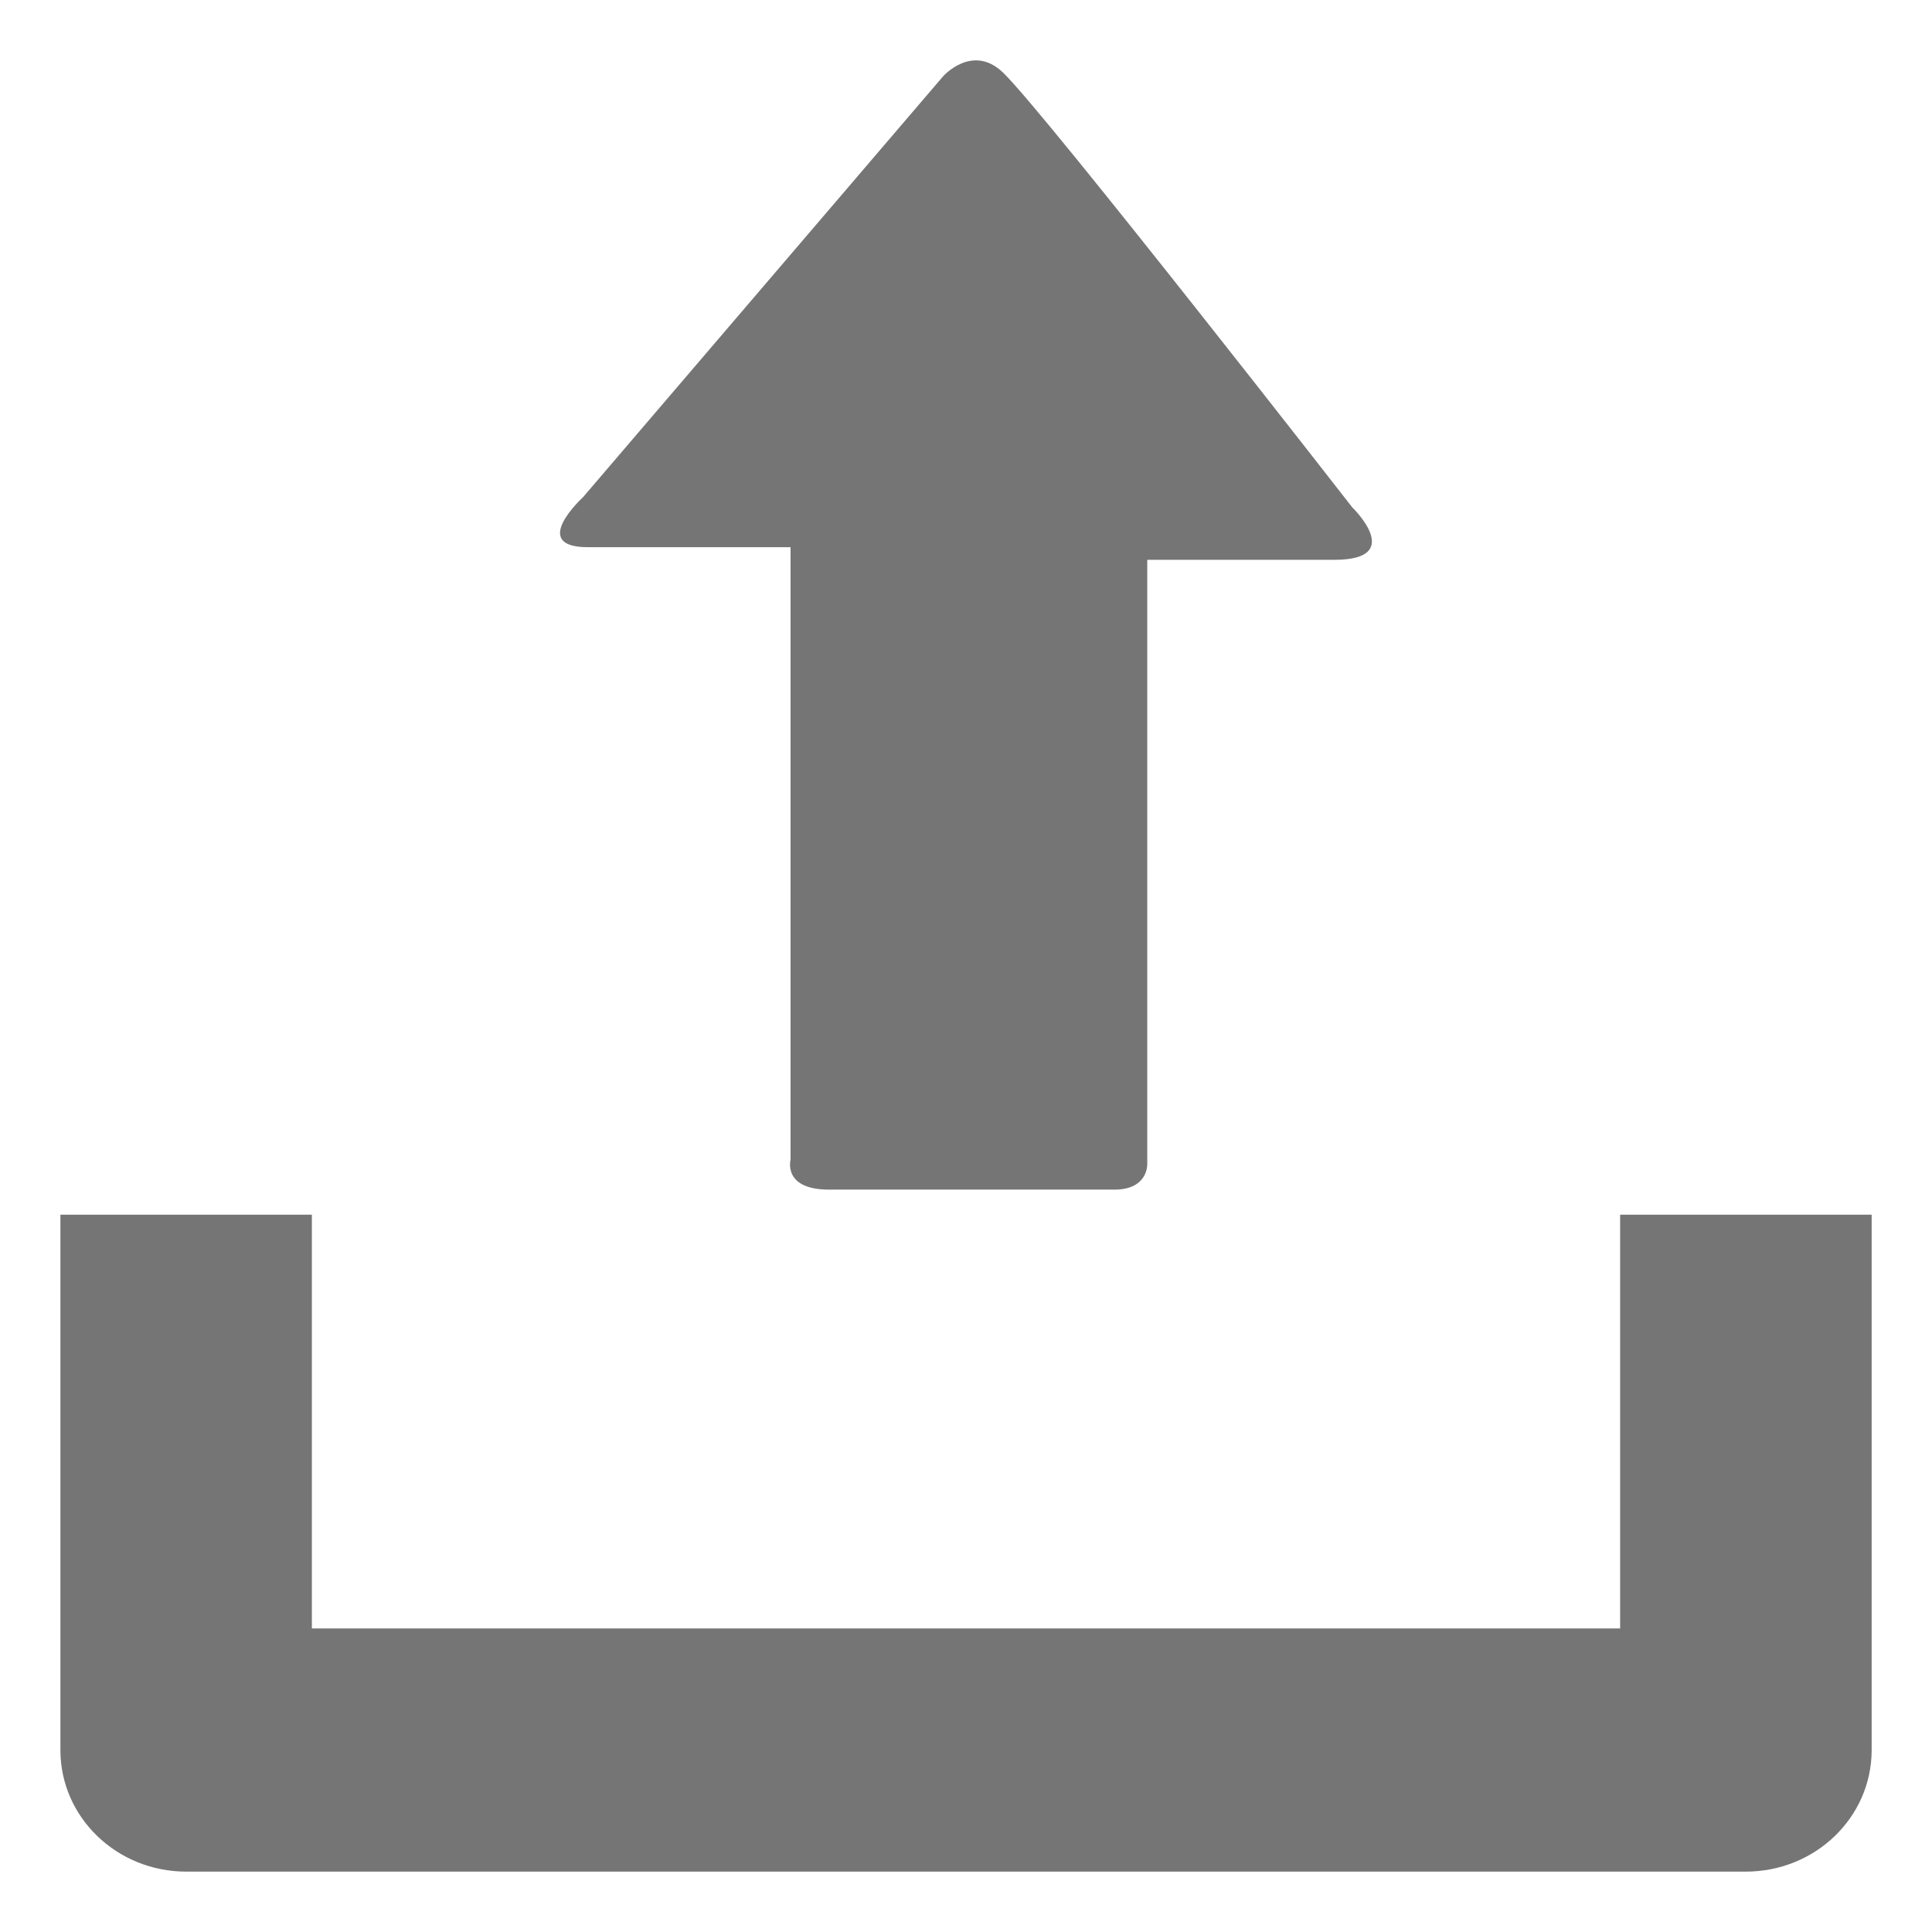
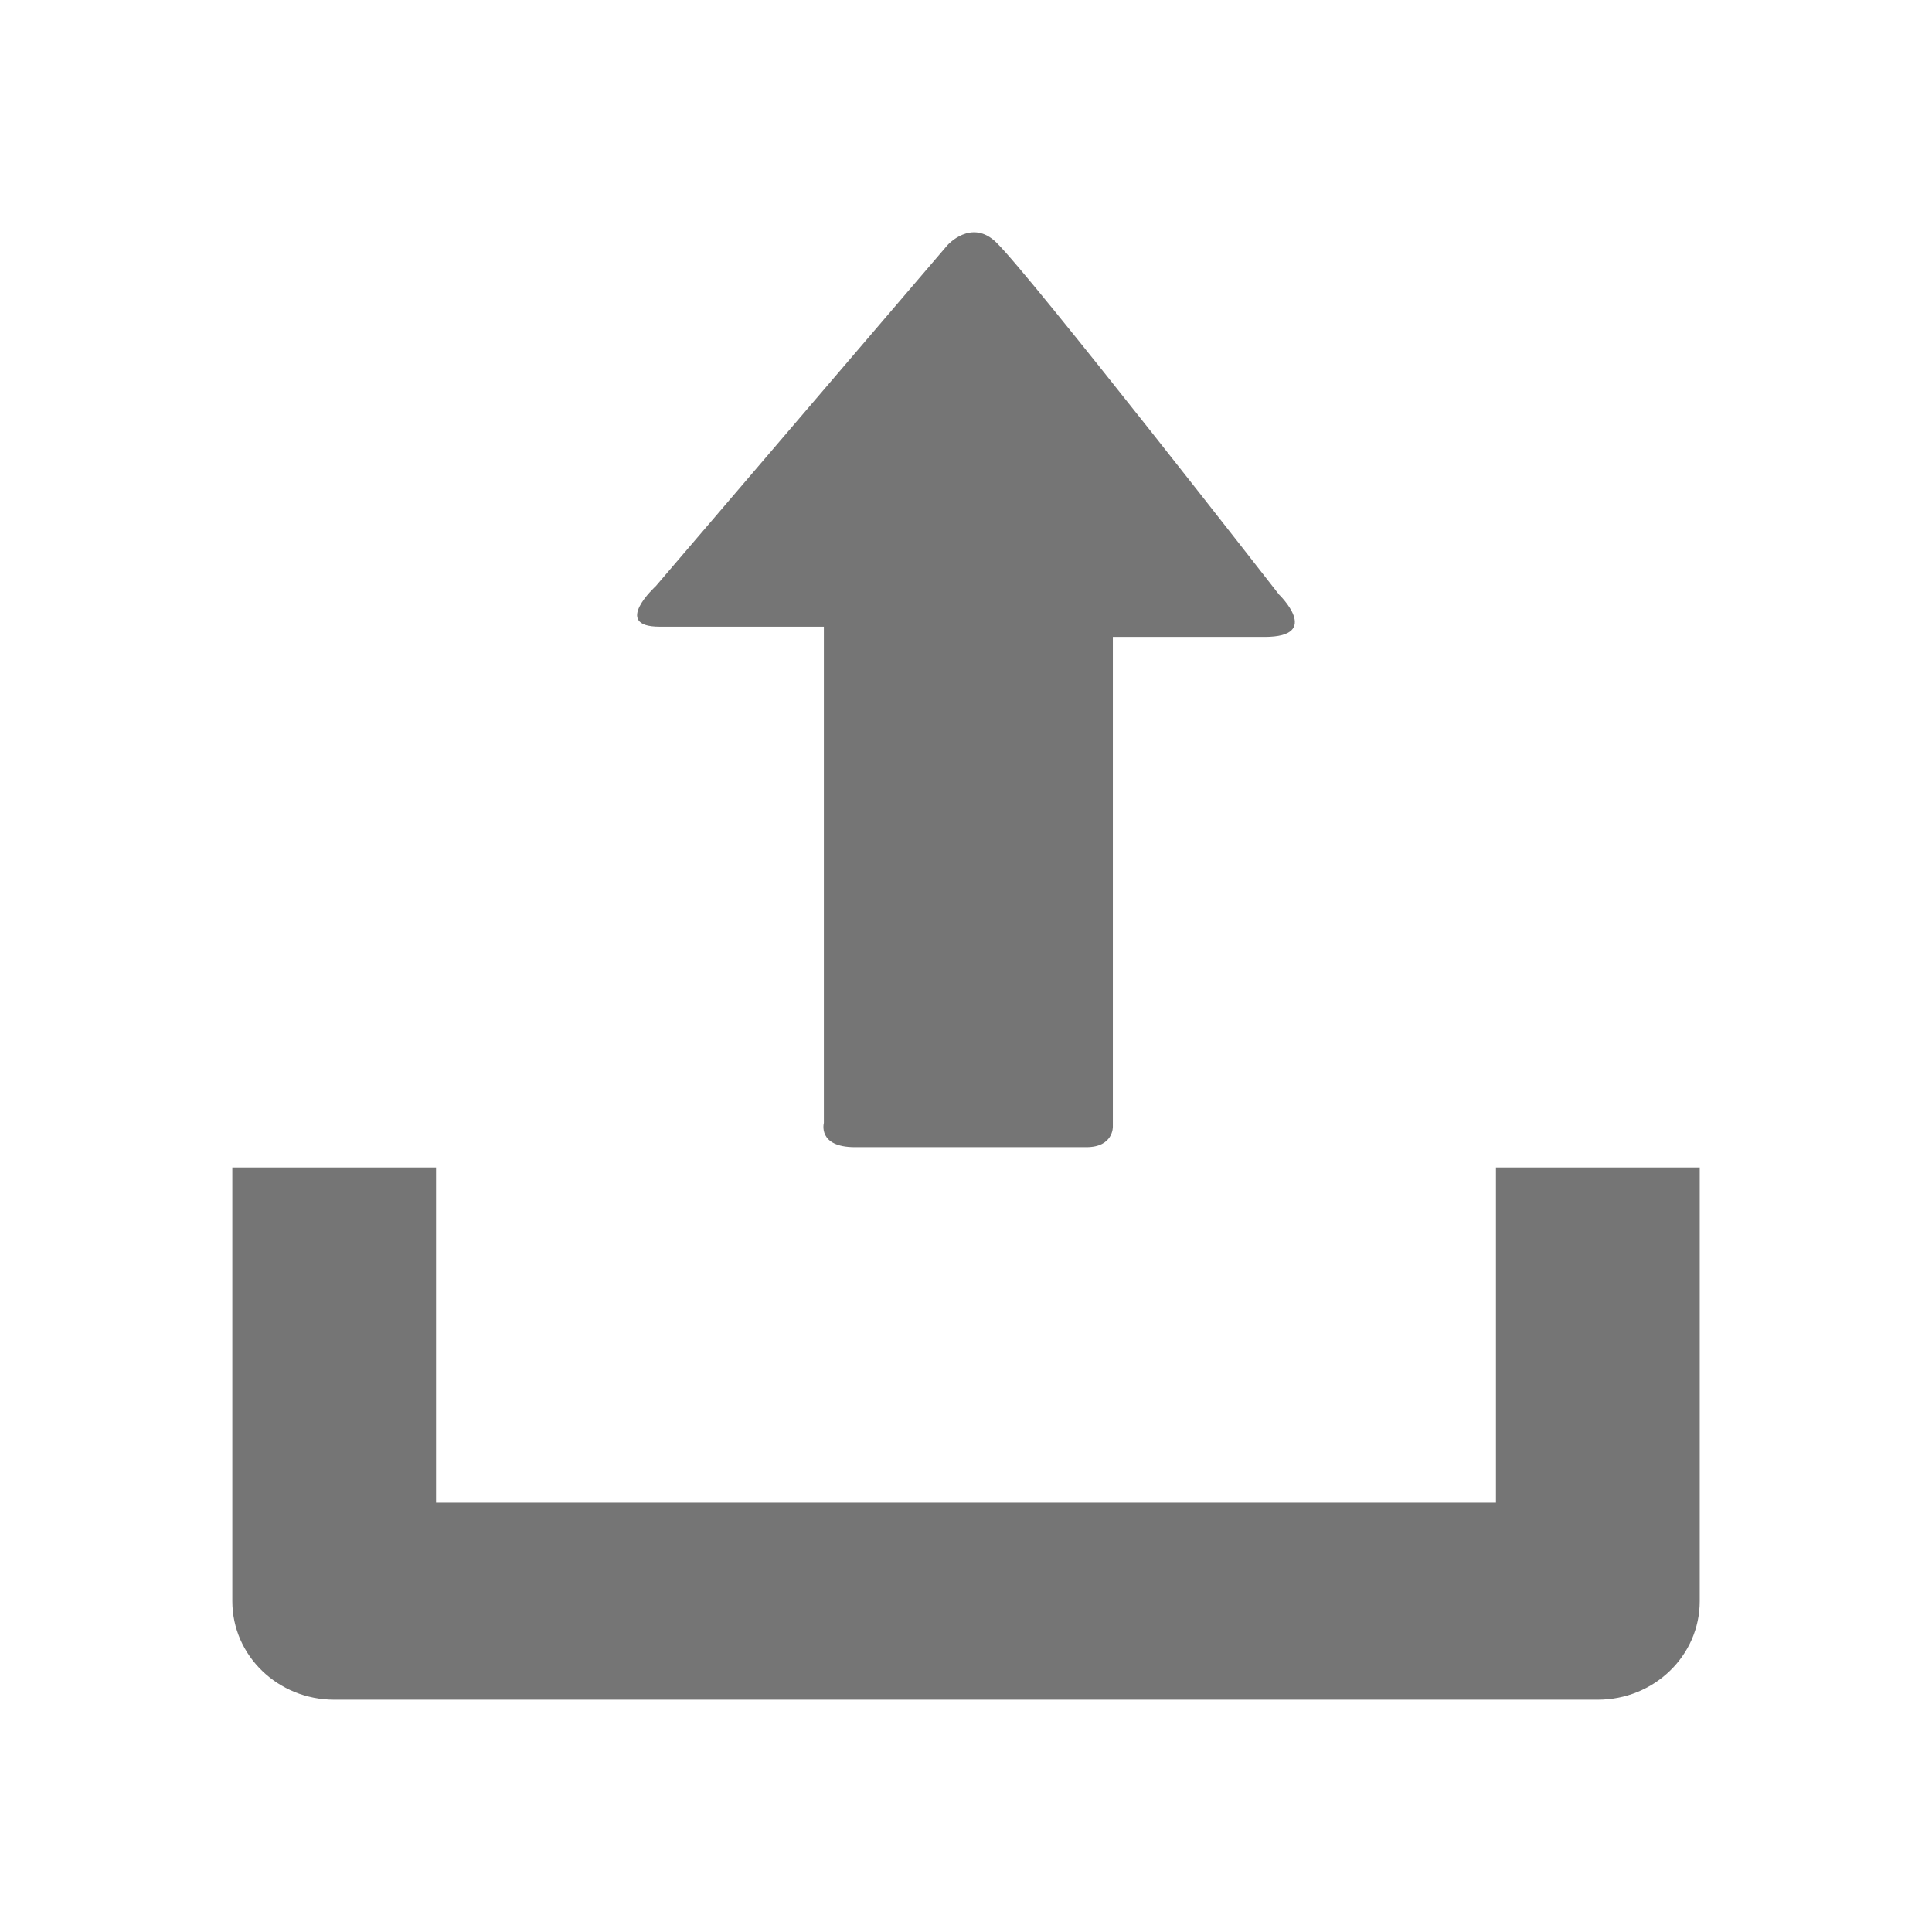
<svg xmlns="http://www.w3.org/2000/svg" version="1.1" id="Capa_1" x="0px" y="0px" viewBox="0 0 29.978 29.978" style="enable-background:new 0 0 29.978 29.978;" xml:space="preserve" width="512px" height="512px">
  <defs id="defs71" />
  <g id="g36">
-     <g id="g846" transform="matrix(0.9691498,0,0,0.9375,0.4624137,0.9368125)" style="stroke-width:1.049">
-       <path style="fill:#757575;stroke-width:1.049" id="path2" d="m 25.462,19.105 v 6.848 H 4.516 v -6.848 h -4.026 v 8.861 c 0,1.111 0.9,2.012 2.016,2.012 h 24.967 c 1.115,0 2.016,-0.9 2.016,-2.012 v -8.861 z" />
-       <path style="fill:#757575;stroke-width:1.049" id="path4" d="m 14.622,0.264 -5.764,6.965 c 0,0 -0.877,0.828 0.074,0.828 0.951,0 3.248,0 3.248,0 0,0 0,0.557 0,1.416 0,2.449 0,6.906 0,8.723 0,0 -0.129,0.494 0.615,0.494 0.75,0 4.035,0 4.572,0 0.536,0 0.524,-0.416 0.524,-0.416 0,-1.762 0,-6.373 0,-8.742 0,-0.768 0,-1.266 0,-1.266 0,0 1.842,0 2.998,0 1.154,0 0.285,-0.867 0.285,-0.867 0,0 -4.904,-6.51 -5.588,-7.193 -0.492,-0.495 -0.964,0.058 -0.964,0.058 z" />
+     <g id="g846" transform="matrix(0.7851749,0,0,0.7595332,3.220014,3.604357)" style="stroke-width:1.295">
+       <path style="fill:#757575;stroke-width:1.295" id="path2" d="m 25.462,19.105 v 6.848 H 4.516 v -6.848 h -4.026 v 8.861 c 0,1.111 0.9,2.012 2.016,2.012 h 24.967 c 1.115,0 2.016,-0.9 2.016,-2.012 v -8.861 z" />
+       <path style="fill:#757575;stroke-width:1.295" id="path4" d="m 14.622,0.264 -5.764,6.965 c 0,0 -0.877,0.828 0.074,0.828 0.951,0 3.248,0 3.248,0 0,0 0,0.557 0,1.416 0,2.449 0,6.906 0,8.723 0,0 -0.129,0.494 0.615,0.494 0.75,0 4.035,0 4.572,0 0.536,0 0.524,-0.416 0.524,-0.416 0,-1.762 0,-6.373 0,-8.742 0,-0.768 0,-1.266 0,-1.266 0,0 1.842,0 2.998,0 1.154,0 0.285,-0.867 0.285,-0.867 0,0 -4.904,-6.51 -5.588,-7.193 -0.492,-0.495 -0.964,0.058 -0.964,0.058 z" />
    </g>
    <g id="g6" />
    <g id="g8" />
    <g id="g10" />
    <g id="g12" />
    <g id="g14" />
    <g id="g16" />
    <g id="g18" />
    <g id="g20" />
    <g id="g22" />
    <g id="g24" />
    <g id="g26" />
    <g id="g28" />
    <g id="g30" />
    <g id="g32" />
    <g id="g34" />
  </g>
  <g id="g38" />
  <g id="g40" />
  <g id="g42" />
  <g id="g44" />
  <g id="g46" />
  <g id="g48" />
  <g id="g50" />
  <g id="g52" />
  <g id="g54" />
  <g id="g56" />
  <g id="g58" />
  <g id="g60" />
  <g id="g62" />
  <g id="g64" />
  <g id="g66" />
</svg>
